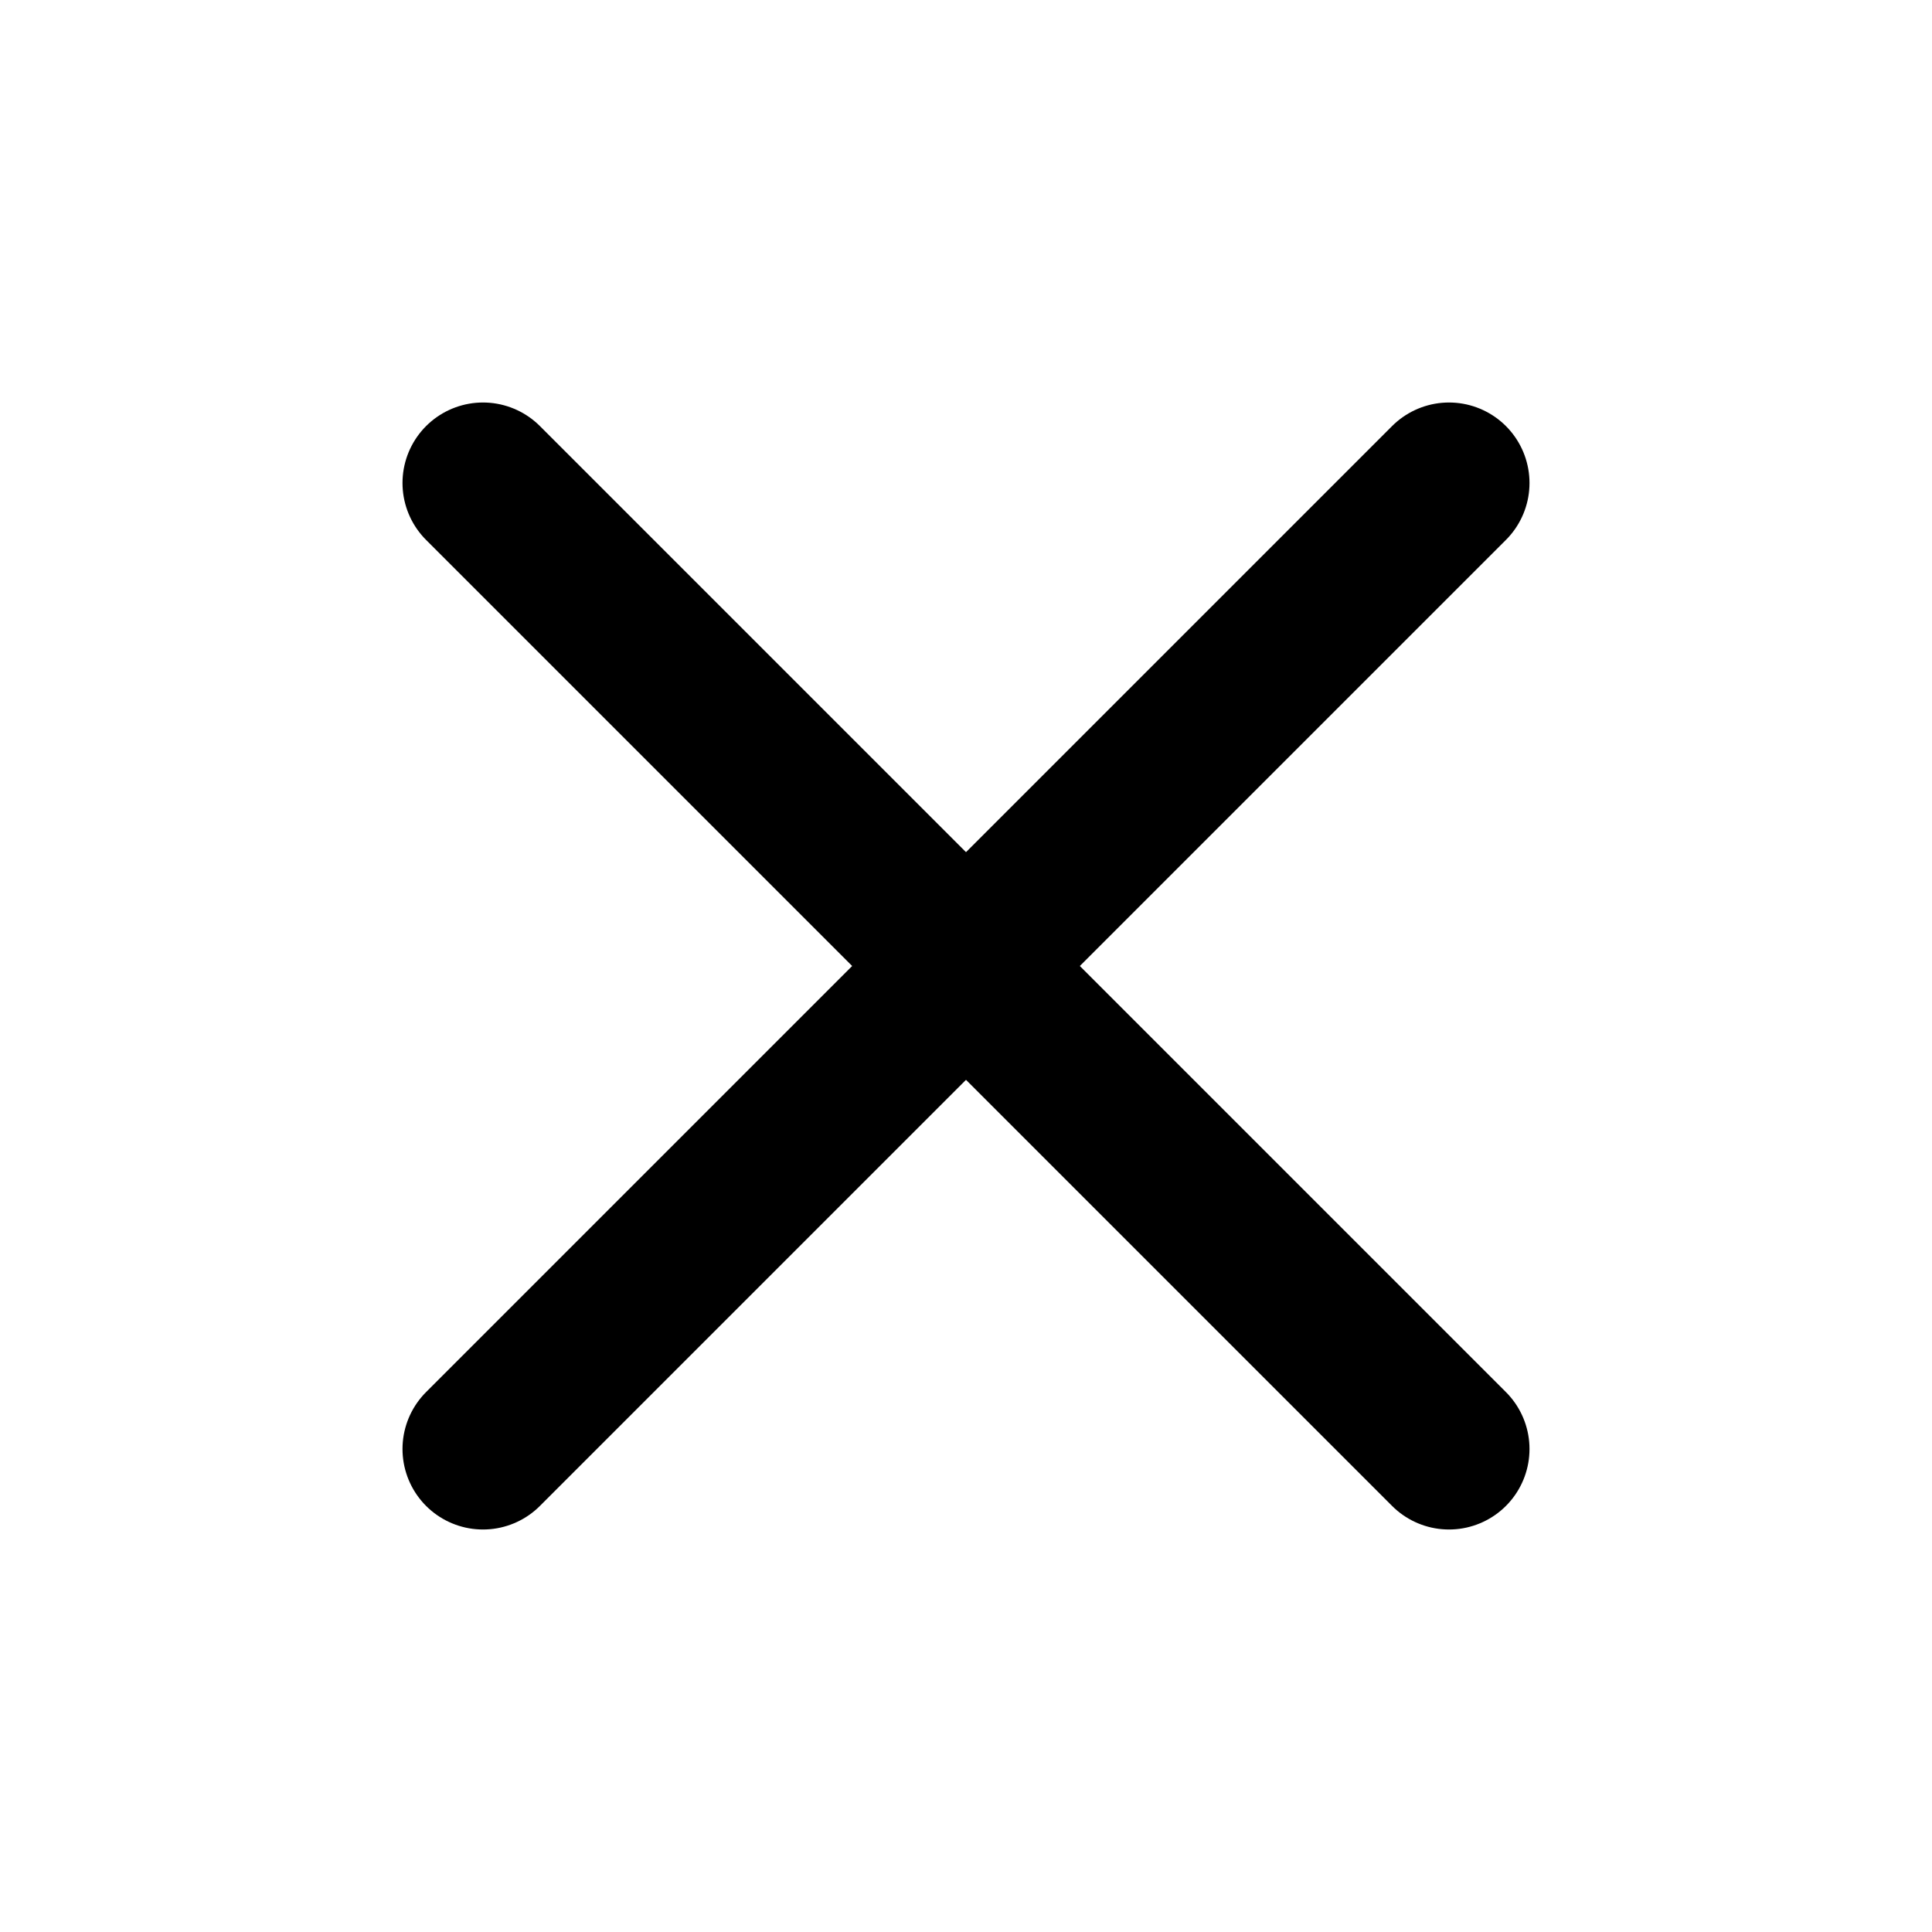
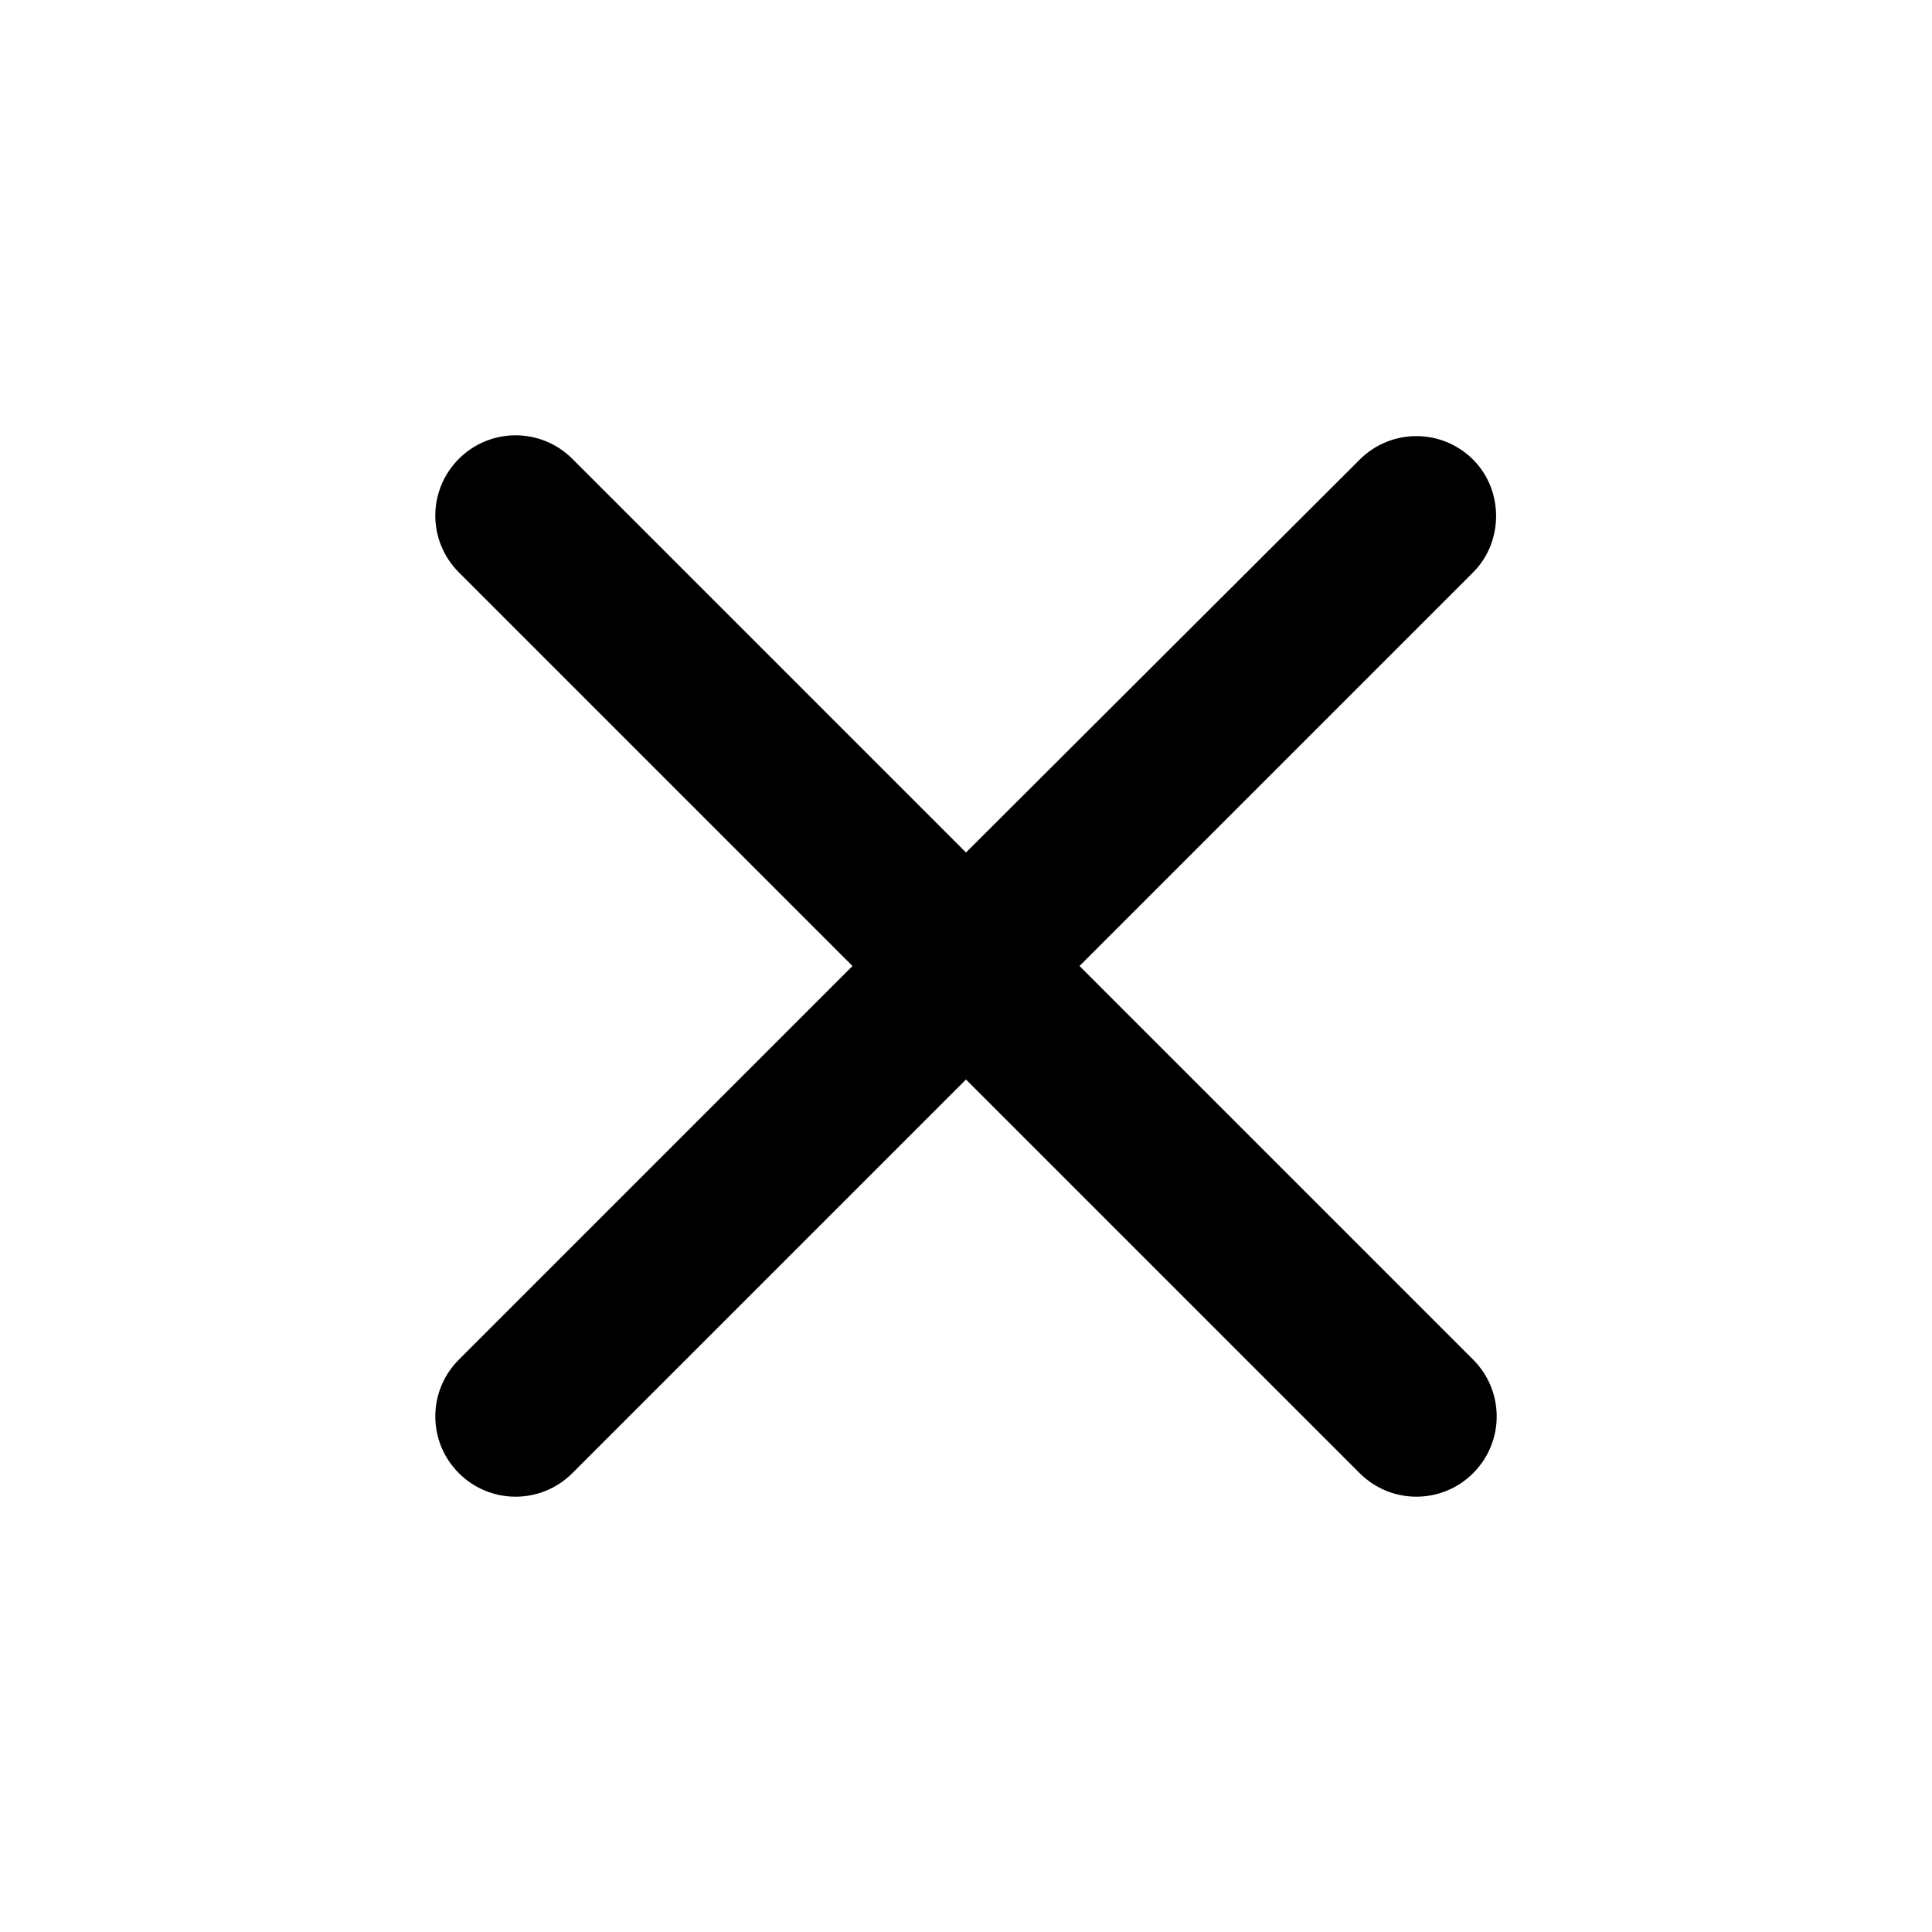
- <svg xmlns="http://www.w3.org/2000/svg" class="icon icon-tabler icon-tabler-x" width="24" height="24" viewBox="0 0 24 24" stroke-width="2" stroke="currentColor" fill="none" stroke-linecap="round" stroke-linejoin="round">
-   <path stroke="none" d="M0 0h24v24H0z" />
-   <line x1="18" y1="6" x2="6" y2="18" />
-   <line x1="6" y1="6" x2="18" y2="18" />
+ <svg xmlns="http://www.w3.org/2000/svg" height="24" viewBox="0 0 24 24" width="24">
+   <path d="M0 0h24v24H0V0z" fill="none" />
+   <path d="M18.3 5.71c-.39-.39-1.02-.39-1.41 0L12 10.59 7.11 5.7c-.39-.39-1.02-.39-1.41 0-.39.39-.39 1.02 0 1.41L10.59 12 5.7 16.89c-.39.39-.39 1.02 0 1.41.39.39 1.02.39 1.41 0L12 13.41l4.89 4.89c.39.39 1.02.39 1.41 0 .39-.39.39-1.02 0-1.41L13.41 12l4.89-4.89c.38-.38.38-1.02 0-1.4z" />
</svg>
